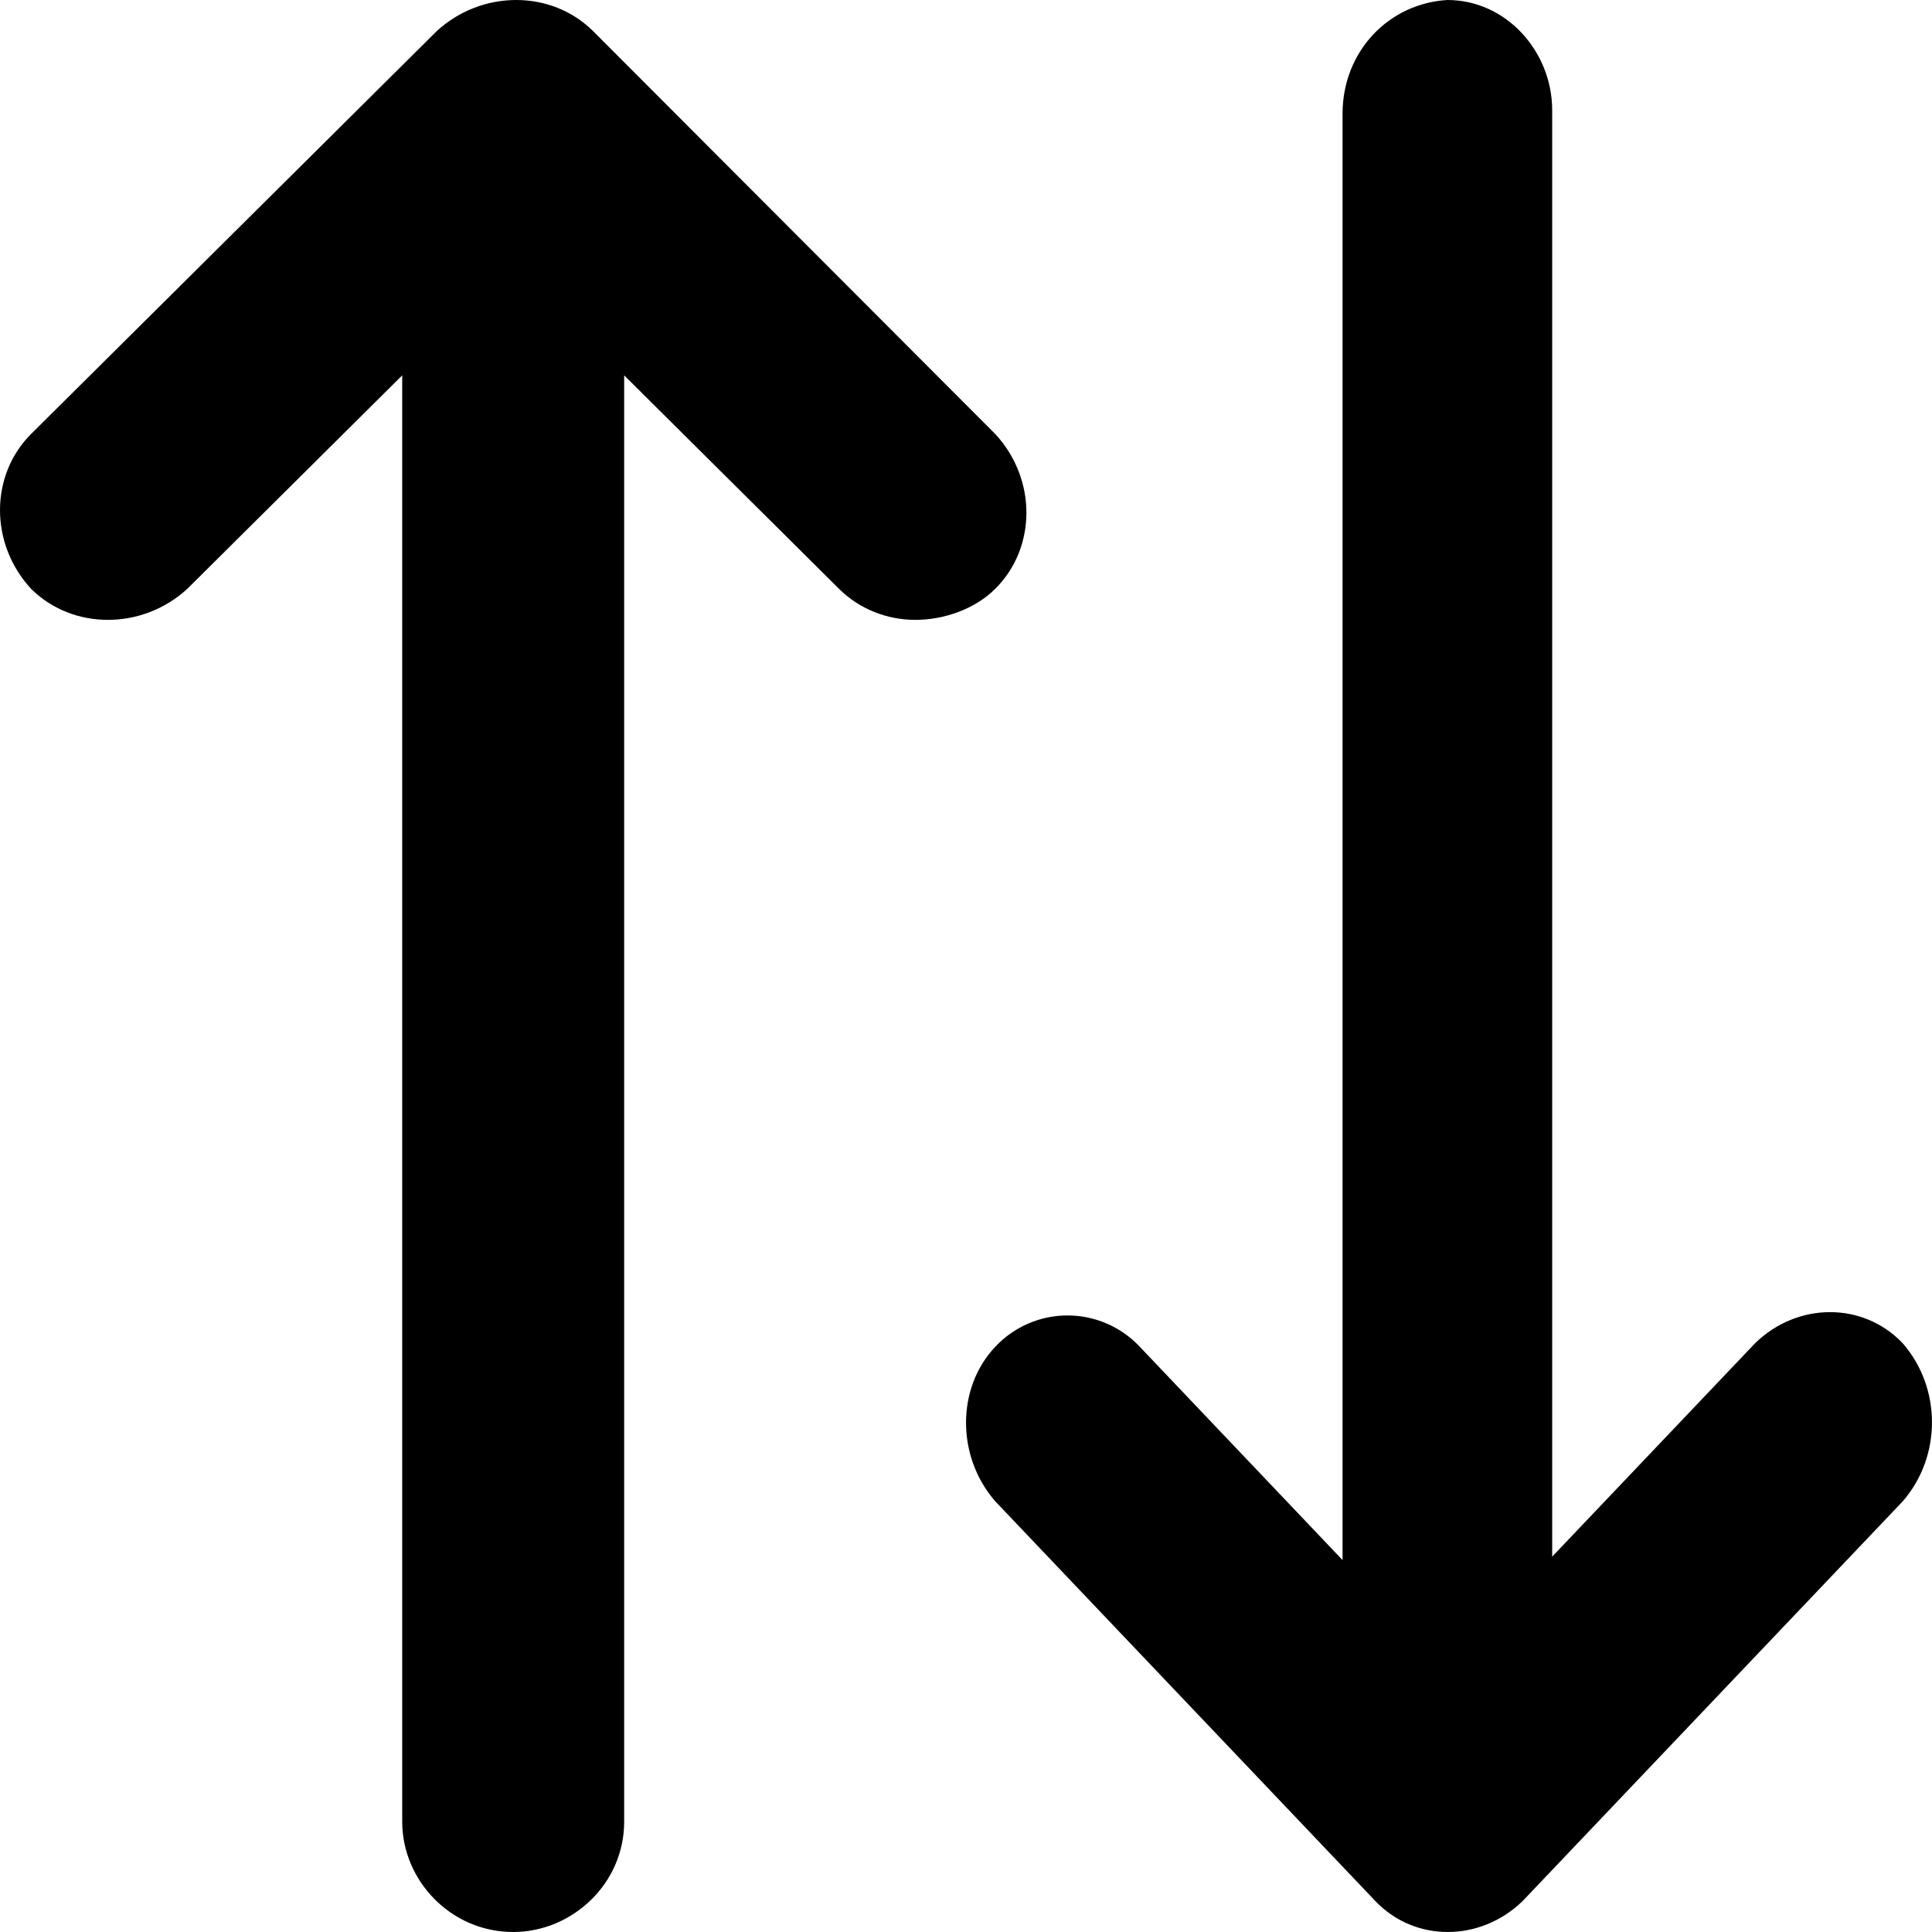
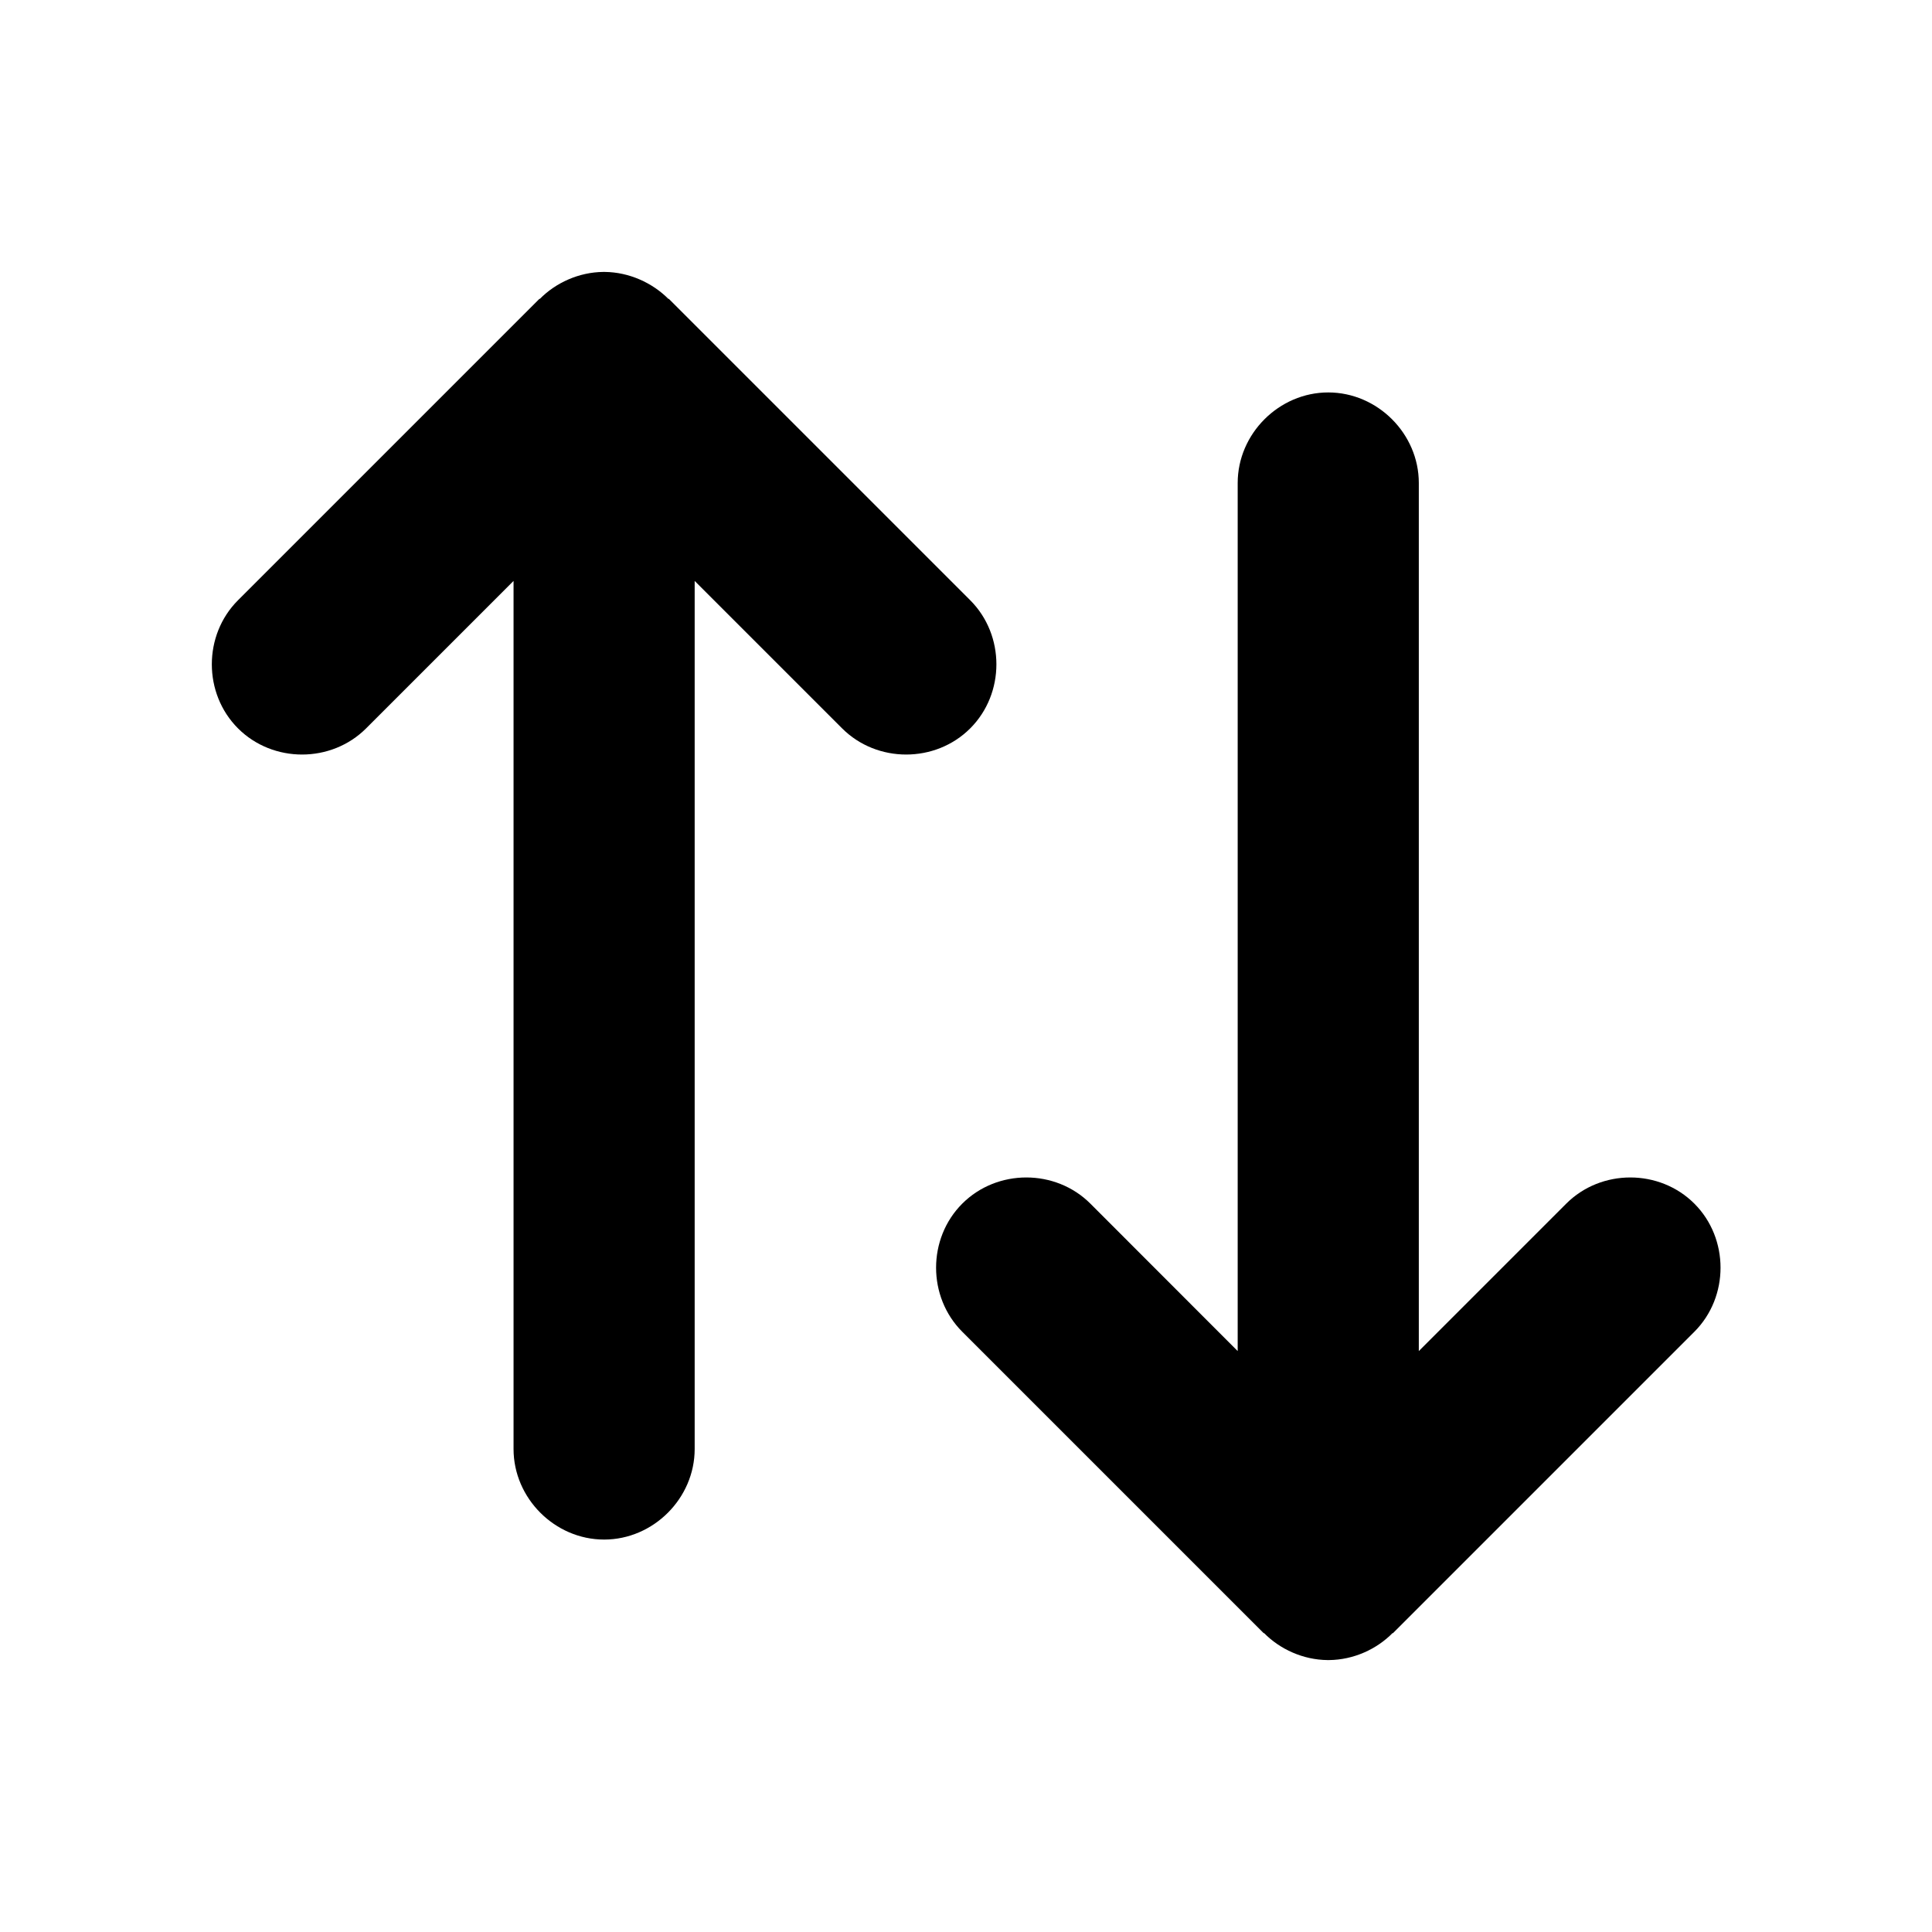
- <svg xmlns="http://www.w3.org/2000/svg" viewBox="0 0 32 32" fill="currentcolor">
-   <path d="M16.483 9.754c.69-.684.69-1.825 0-2.567L9.821.513c-.69-.684-1.838-.684-2.585 0L.516 7.187c-.688.685-.688 1.825 0 2.567.69.684 1.839.684 2.585 0l3.561-3.537v23.958c0 .97.804 1.825 1.838 1.825.976 0 1.838-.799 1.838-1.825V6.217l3.56 3.537c.345.342.805.513 1.264.513.46 0 .976-.17 1.321-.513ZM31.512 22.246c-.651-.684-1.736-.684-2.44 0l-3.363 3.537V1.825c0-.97-.76-1.825-1.736-1.825-.976.057-1.736.856-1.736 1.882V25.84l-3.362-3.537a1.64 1.64 0 0 0-2.387 0c-.65.684-.65 1.825 0 2.567l6.292 6.617c.65.684 1.735.684 2.44 0l6.292-6.617c.65-.742.65-1.883 0-2.624Z" />
+ <svg xmlns="http://www.w3.org/2000/svg" viewBox="0 0 16 16" fill="currentColor">
+   <path d="m 10.994,13.748 c -0.201,-0.002 -0.394,-0.089 -0.527,-0.225 v 0.004 l -0.006,-0.006 -2.205,-2.205 -0.287,-0.287 c -0.289,-0.289 -0.289,-0.772 0,-1.061 0.289,-0.289 0.772,-0.289 1.061,0 L 10.25,11.189 V 4 c 0,-0.408 0.342,-0.75 0.75,-0.75 0.408,0 0.75,0.342 0.75,0.75 V 11.189 l 1.221,-1.221 c 0.289,-0.289 0.772,-0.289 1.061,0 0.289,0.289 0.289,0.772 0,1.061 l -0.287,0.287 -2.205,2.205 -0.006,0.006 v -0.004 c -0.133,0.136 -0.326,0.223 -0.527,0.225 z" />
+   <path d="m 4.996,2.252 c -0.201,0.002 -0.394,0.089 -0.527,0.225 v -0.004 l -0.006,0.006 -2.205,2.205 -0.287,0.287 c -0.289,0.289 -0.289,0.772 0,1.061 0.289,0.289 0.772,0.289 1.061,0 l 1.221,-1.221 v 7.189 c 0,0.408 0.342,0.75 0.75,0.75 0.408,0 0.75,-0.342 0.75,-0.75 V 4.811 l 1.221,1.221 c 0.289,0.289 0.772,0.289 1.061,0 0.289,-0.289 0.289,-0.772 0,-1.061 l -0.287,-0.287 -2.205,-2.205 -0.006,-0.006 v 0.004 C 5.402,2.341 5.209,2.254 5.008,2.252 Z" />
</svg>
